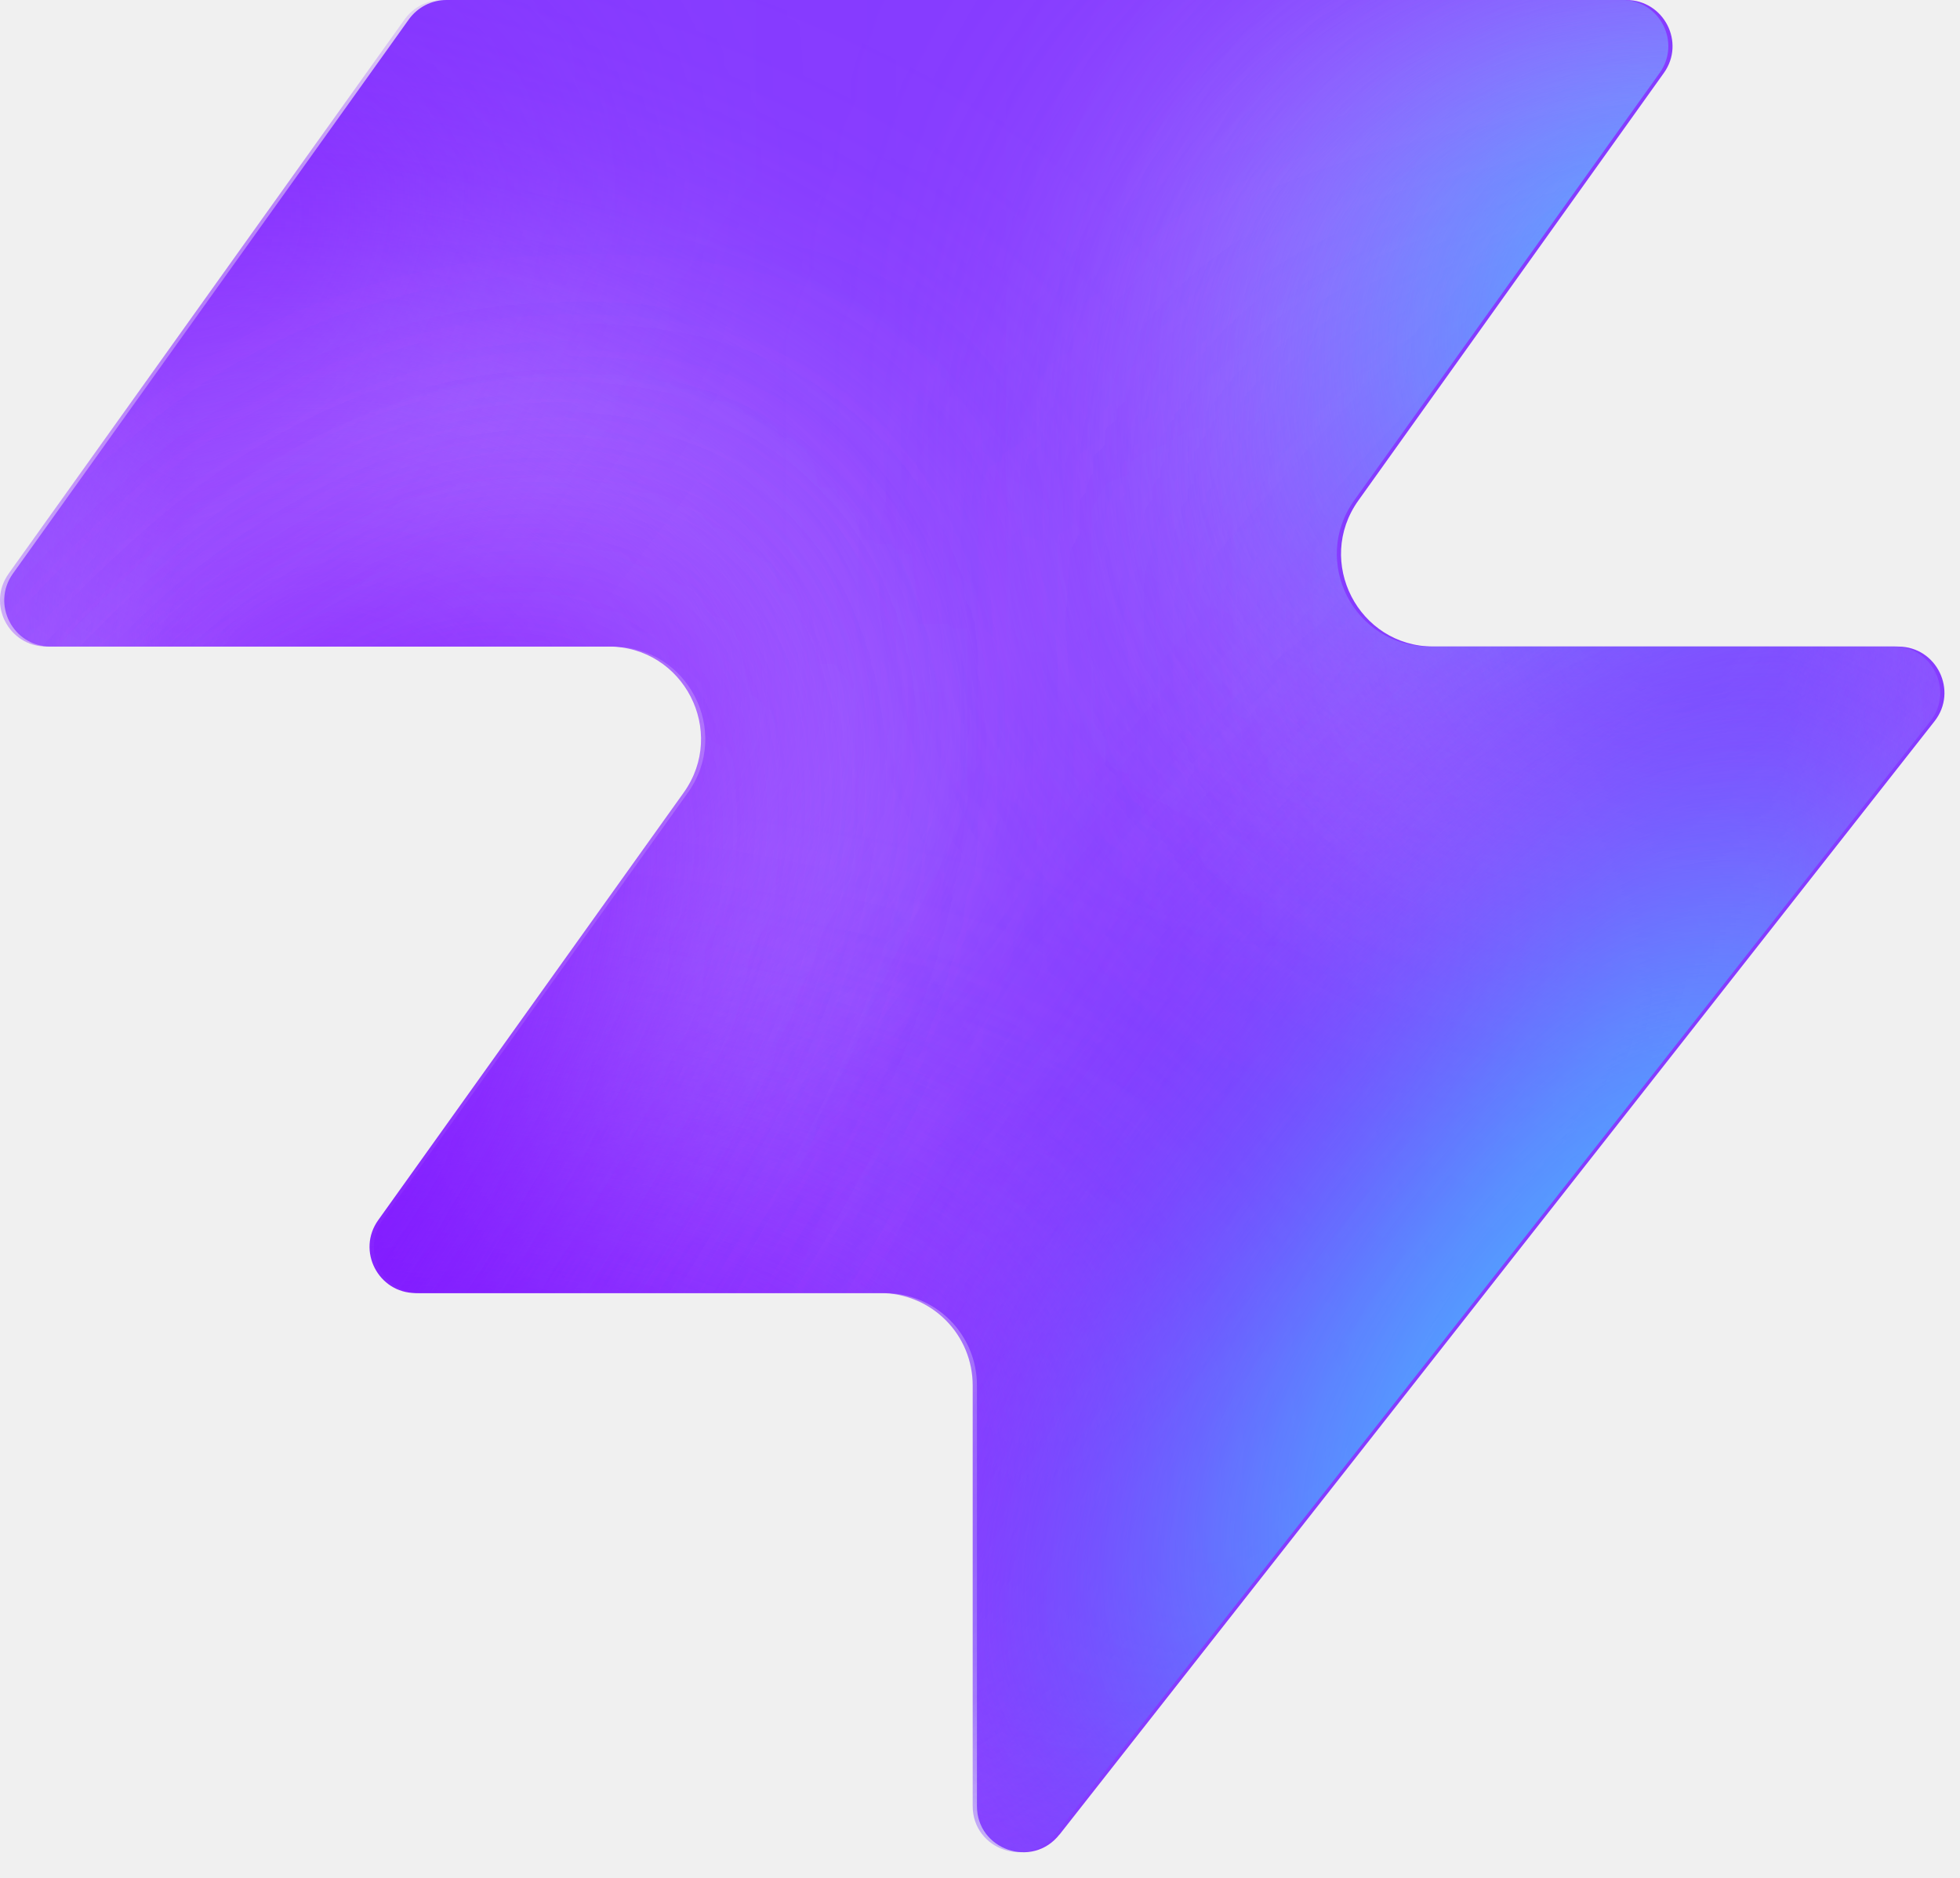
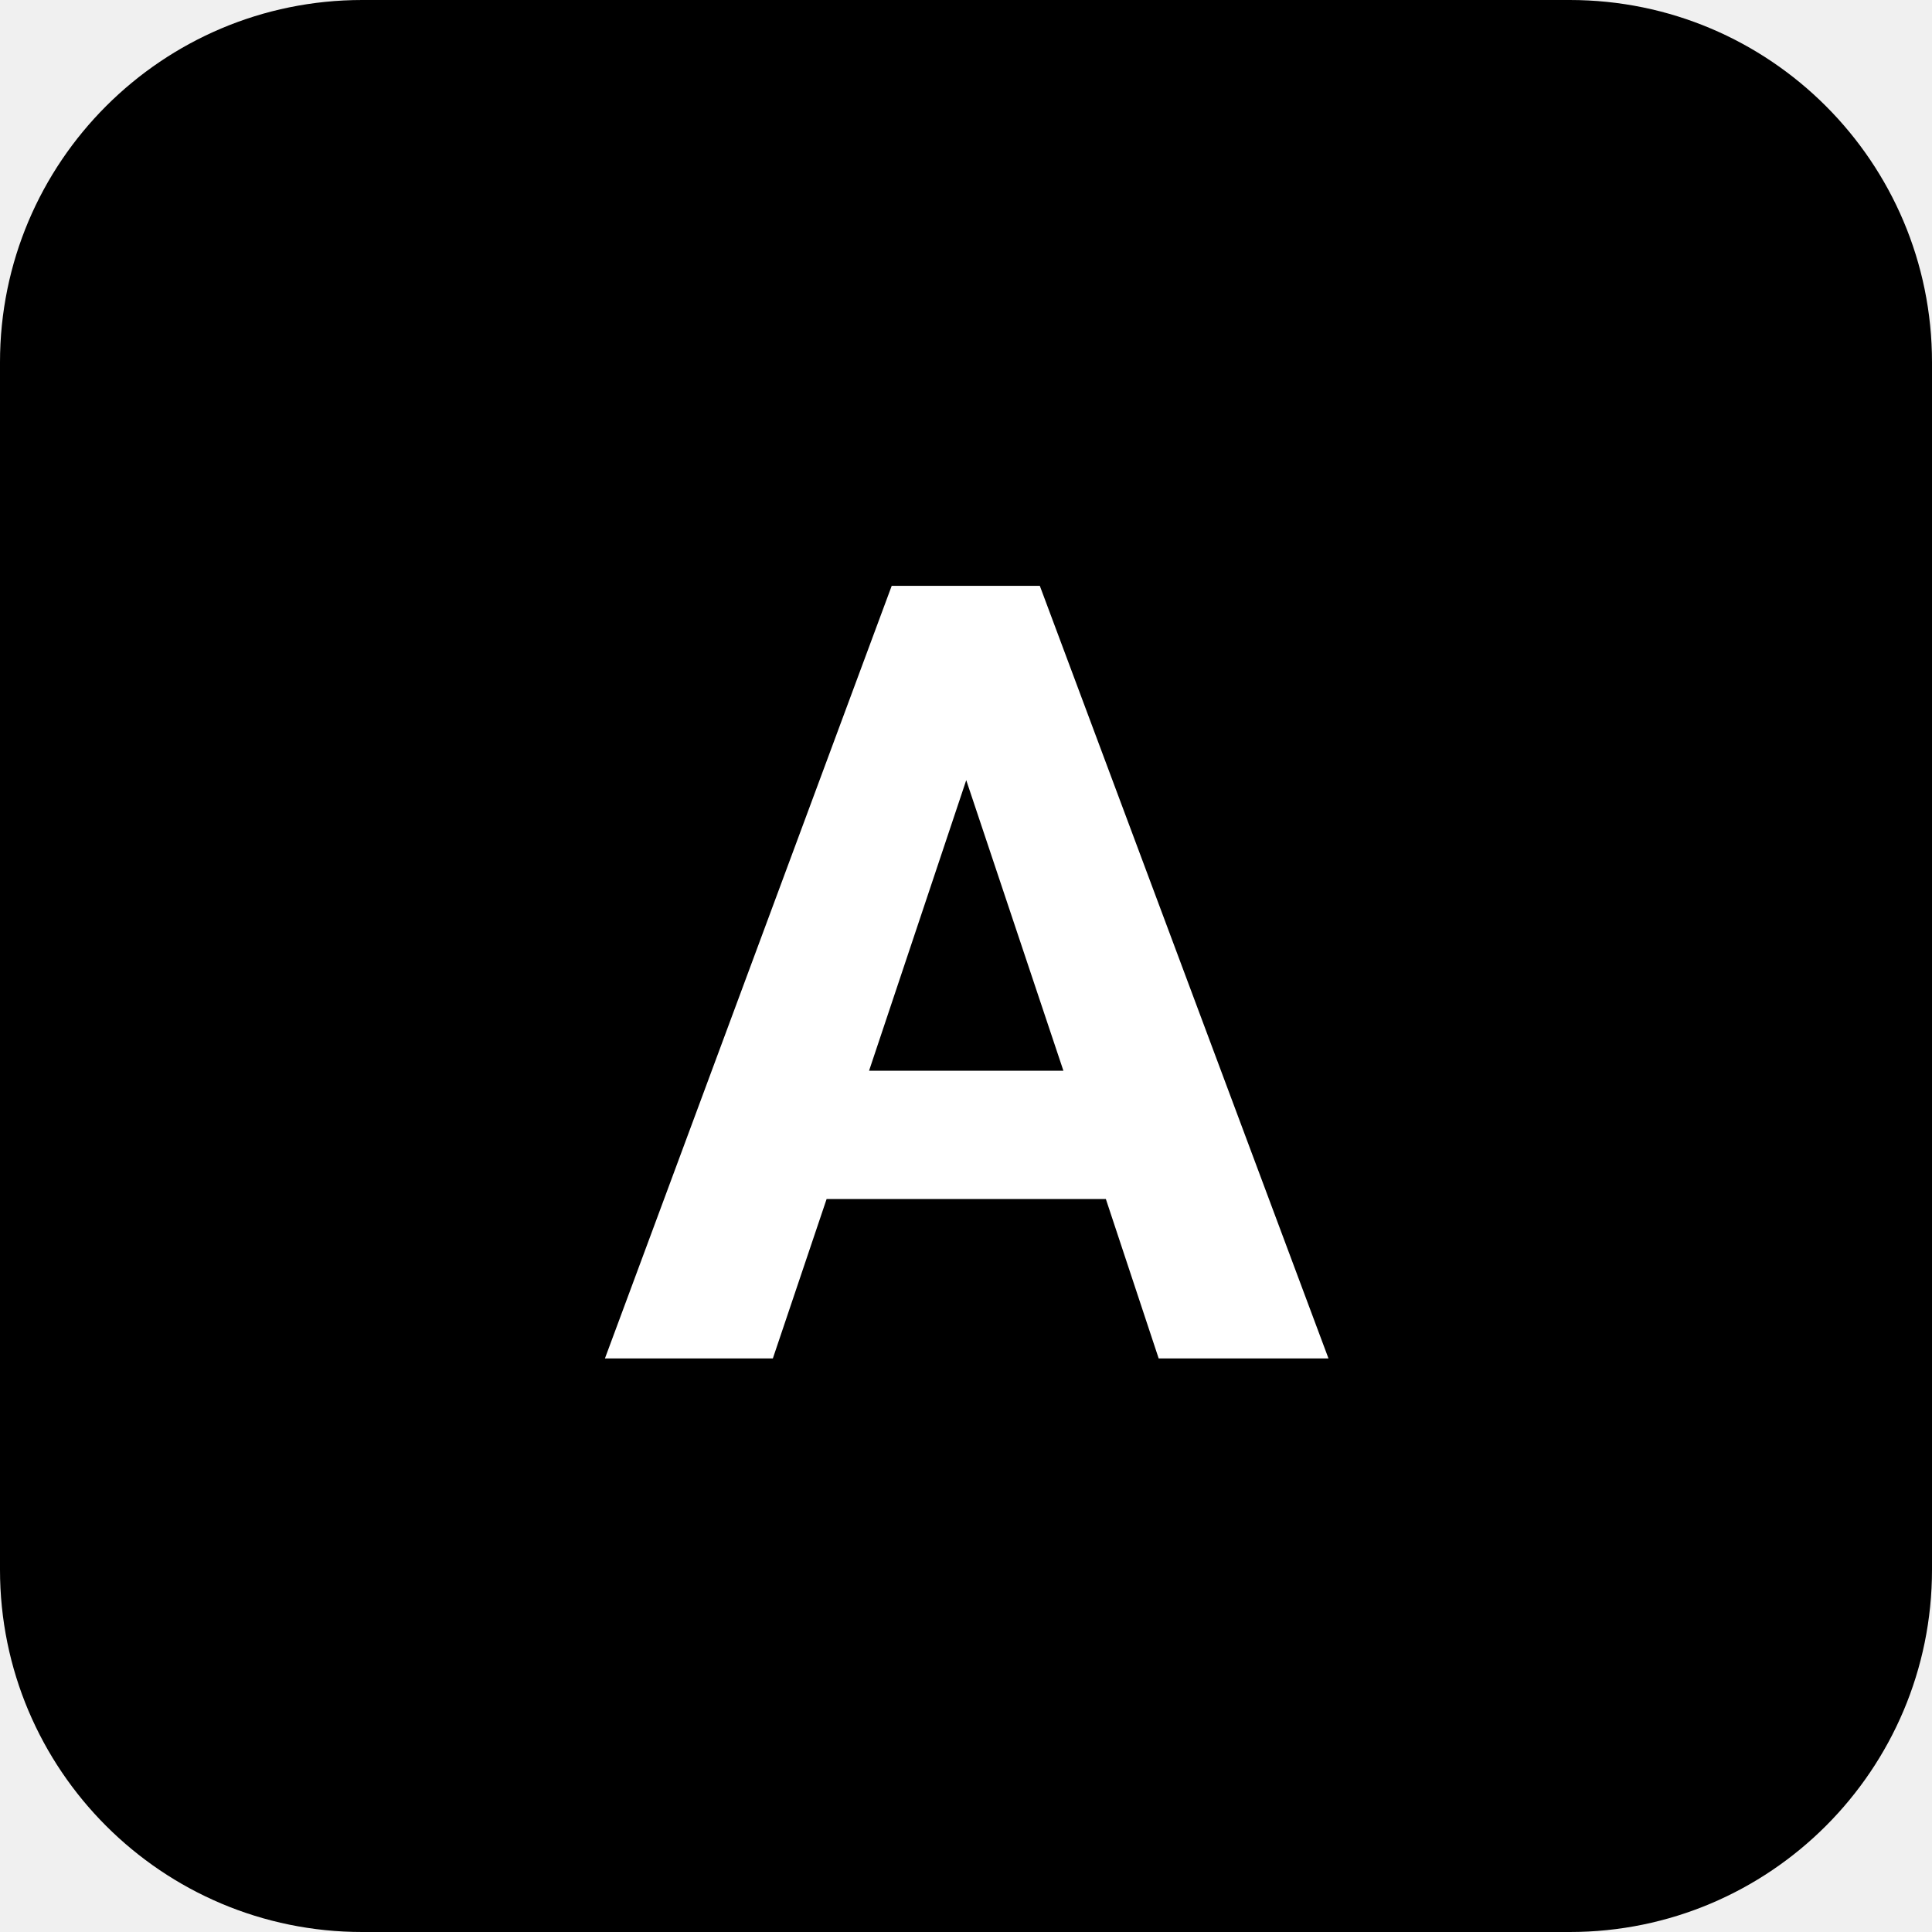
- <svg xmlns="http://www.w3.org/2000/svg" width="48" height="46" fill="none" viewBox="0 0 48 46">
-   <path fill="#863bff" d="M25.946 44.938c-.664.845-2.021.375-2.021-.698V33.937a2.26 2.26 0 0 0-2.262-2.262H10.287c-.92 0-1.456-1.04-.92-1.788l7.48-10.471c1.07-1.497 0-3.578-1.842-3.578H1.237c-.92 0-1.456-1.04-.92-1.788L10.013.474c.214-.297.556-.474.92-.474h28.894c.92 0 1.456 1.04.92 1.788l-7.48 10.471c-1.07 1.498 0 3.579 1.842 3.579h11.377c.943 0 1.473 1.088.89 1.83L25.947 44.94z" style="fill:#863bff;fill:color(display-p3 .525 .23 1);fill-opacity:1" />
-   <mask id="a" width="48" height="46" x="0" y="0" maskUnits="userSpaceOnUse" style="mask-type:alpha">
-     <path fill="#000" d="M25.842 44.938c-.664.844-2.021.375-2.021-.698V33.937a2.26 2.26 0 0 0-2.262-2.262H10.183c-.92 0-1.456-1.04-.92-1.788l7.48-10.471c1.07-1.498 0-3.579-1.842-3.579H1.133c-.92 0-1.456-1.04-.92-1.787L9.91.473c.214-.297.556-.474.92-.474h28.894c.92 0 1.456 1.04.92 1.788l-7.48 10.471c-1.07 1.498 0 3.578 1.842 3.578h11.377c.943 0 1.473 1.088.89 1.832L25.843 44.94z" style="fill:#000;fill-opacity:1" />
-   </mask>
-   <g mask="url(#a)">
-     <g filter="url(#b)">
-       <ellipse cx="5.508" cy="14.704" fill="#ede6ff" rx="5.508" ry="14.704" style="fill:#ede6ff;fill:color(display-p3 .927 .903 1);fill-opacity:1" transform="matrix(.00324 1 1 -.00324 -4.47 31.516)" />
-     </g>
-     <g filter="url(#c)">
-       <ellipse cx="10.399" cy="29.851" fill="#ede6ff" rx="10.399" ry="29.851" style="fill:#ede6ff;fill:color(display-p3 .927 .903 1);fill-opacity:1" transform="matrix(.00324 1 1 -.00324 -39.328 7.883)" />
-     </g>
-     <g filter="url(#d)">
-       <ellipse cx="5.508" cy="30.487" fill="#7e14ff" rx="5.508" ry="30.487" style="fill:#7e14ff;fill:color(display-p3 .492 .077 1);fill-opacity:1" transform="rotate(89.814 -25.913 -14.639)scale(1 -1)" />
-     </g>
-     <g filter="url(#e)">
-       <ellipse cx="5.508" cy="30.599" fill="#7e14ff" rx="5.508" ry="30.599" style="fill:#7e14ff;fill:color(display-p3 .492 .077 1);fill-opacity:1" transform="rotate(89.814 -32.644 -3.334)scale(1 -1)" />
-     </g>
-     <g filter="url(#f)">
-       <ellipse cx="5.508" cy="30.599" fill="#7e14ff" rx="5.508" ry="30.599" style="fill:#7e14ff;fill:color(display-p3 .492 .077 1);fill-opacity:1" transform="matrix(.00324 1 1 -.00324 -34.34 30.47)" />
-     </g>
-     <g filter="url(#g)">
-       <ellipse cx="14.072" cy="22.078" fill="#ede6ff" rx="14.072" ry="22.078" style="fill:#ede6ff;fill:color(display-p3 .927 .903 1);fill-opacity:1" transform="rotate(93.35 24.506 48.493)scale(-1 1)" />
-     </g>
-     <g filter="url(#h)">
-       <ellipse cx="3.47" cy="21.501" fill="#7e14ff" rx="3.47" ry="21.501" style="fill:#7e14ff;fill:color(display-p3 .492 .077 1);fill-opacity:1" transform="rotate(89.009 28.708 47.59)scale(-1 1)" />
-     </g>
-     <g filter="url(#i)">
-       <ellipse cx="3.47" cy="21.501" fill="#7e14ff" rx="3.47" ry="21.501" style="fill:#7e14ff;fill:color(display-p3 .492 .077 1);fill-opacity:1" transform="rotate(89.009 28.708 47.59)scale(-1 1)" />
-     </g>
-     <g filter="url(#j)">
-       <ellipse cx=".387" cy="8.972" fill="#7e14ff" rx="4.407" ry="29.108" style="fill:#7e14ff;fill:color(display-p3 .492 .077 1);fill-opacity:1" transform="rotate(39.51 .387 8.972)" />
-     </g>
-     <g filter="url(#k)">
-       <ellipse cx="47.523" cy="-6.092" fill="#7e14ff" rx="4.407" ry="29.108" style="fill:#7e14ff;fill:color(display-p3 .492 .077 1);fill-opacity:1" transform="rotate(37.892 47.523 -6.092)" />
-     </g>
-     <g filter="url(#l)">
-       <ellipse cx="41.412" cy="6.333" fill="#47bfff" rx="5.971" ry="9.665" style="fill:#47bfff;fill:color(display-p3 .28 .748 1);fill-opacity:1" transform="rotate(37.892 41.412 6.333)" />
-     </g>
-     <g filter="url(#m)">
-       <ellipse cx="-1.879" cy="38.332" fill="#7e14ff" rx="4.407" ry="29.108" style="fill:#7e14ff;fill:color(display-p3 .492 .077 1);fill-opacity:1" transform="rotate(37.892 -1.88 38.332)" />
-     </g>
-     <g filter="url(#n)">
-       <ellipse cx="-1.879" cy="38.332" fill="#7e14ff" rx="4.407" ry="29.108" style="fill:#7e14ff;fill:color(display-p3 .492 .077 1);fill-opacity:1" transform="rotate(37.892 -1.88 38.332)" />
-     </g>
-     <g filter="url(#o)">
-       <ellipse cx="35.651" cy="29.907" fill="#7e14ff" rx="4.407" ry="29.108" style="fill:#7e14ff;fill:color(display-p3 .492 .077 1);fill-opacity:1" transform="rotate(37.892 35.651 29.907)" />
-     </g>
-     <g filter="url(#p)">
-       <ellipse cx="38.418" cy="32.4" fill="#47bfff" rx="5.971" ry="15.297" style="fill:#47bfff;fill:color(display-p3 .28 .748 1);fill-opacity:1" transform="rotate(37.892 38.418 32.4)" />
-     </g>
-   </g>
-   <defs>
-     <filter id="b" width="60.045" height="41.654" x="-19.77" y="16.149" color-interpolation-filters="sRGB" filterUnits="userSpaceOnUse">
-       <feFlood flood-opacity="0" result="BackgroundImageFix" />
-       <feBlend in="SourceGraphic" in2="BackgroundImageFix" result="shape" />
-       <feGaussianBlur result="effect1_foregroundBlur_2002_17158" stdDeviation="7.659" />
-     </filter>
-     <filter id="c" width="90.34" height="51.437" x="-54.613" y="-7.533" color-interpolation-filters="sRGB" filterUnits="userSpaceOnUse">
-       <feFlood flood-opacity="0" result="BackgroundImageFix" />
-       <feBlend in="SourceGraphic" in2="BackgroundImageFix" result="shape" />
-       <feGaussianBlur result="effect1_foregroundBlur_2002_17158" stdDeviation="7.659" />
-     </filter>
-     <filter id="d" width="79.355" height="29.4" x="-49.64" y="2.03" color-interpolation-filters="sRGB" filterUnits="userSpaceOnUse">
-       <feFlood flood-opacity="0" result="BackgroundImageFix" />
-       <feBlend in="SourceGraphic" in2="BackgroundImageFix" result="shape" />
-       <feGaussianBlur result="effect1_foregroundBlur_2002_17158" stdDeviation="4.596" />
-     </filter>
-     <filter id="e" width="79.579" height="29.4" x="-45.045" y="20.029" color-interpolation-filters="sRGB" filterUnits="userSpaceOnUse">
-       <feFlood flood-opacity="0" result="BackgroundImageFix" />
-       <feBlend in="SourceGraphic" in2="BackgroundImageFix" result="shape" />
-       <feGaussianBlur result="effect1_foregroundBlur_2002_17158" stdDeviation="4.596" />
-     </filter>
-     <filter id="f" width="79.579" height="29.4" x="-43.513" y="21.178" color-interpolation-filters="sRGB" filterUnits="userSpaceOnUse">
-       <feFlood flood-opacity="0" result="BackgroundImageFix" />
-       <feBlend in="SourceGraphic" in2="BackgroundImageFix" result="shape" />
-       <feGaussianBlur result="effect1_foregroundBlur_2002_17158" stdDeviation="4.596" />
-     </filter>
-     <filter id="g" width="74.749" height="58.852" x="15.756" y="-17.901" color-interpolation-filters="sRGB" filterUnits="userSpaceOnUse">
-       <feFlood flood-opacity="0" result="BackgroundImageFix" />
-       <feBlend in="SourceGraphic" in2="BackgroundImageFix" result="shape" />
-       <feGaussianBlur result="effect1_foregroundBlur_2002_17158" stdDeviation="7.659" />
-     </filter>
-     <filter id="h" width="61.377" height="25.362" x="23.548" y="2.284" color-interpolation-filters="sRGB" filterUnits="userSpaceOnUse">
-       <feFlood flood-opacity="0" result="BackgroundImageFix" />
-       <feBlend in="SourceGraphic" in2="BackgroundImageFix" result="shape" />
-       <feGaussianBlur result="effect1_foregroundBlur_2002_17158" stdDeviation="4.596" />
-     </filter>
-     <filter id="i" width="61.377" height="25.362" x="23.548" y="2.284" color-interpolation-filters="sRGB" filterUnits="userSpaceOnUse">
-       <feFlood flood-opacity="0" result="BackgroundImageFix" />
-       <feBlend in="SourceGraphic" in2="BackgroundImageFix" result="shape" />
-       <feGaussianBlur result="effect1_foregroundBlur_2002_17158" stdDeviation="4.596" />
-     </filter>
-     <filter id="j" width="56.045" height="63.649" x="-27.636" y="-22.853" color-interpolation-filters="sRGB" filterUnits="userSpaceOnUse">
-       <feFlood flood-opacity="0" result="BackgroundImageFix" />
-       <feBlend in="SourceGraphic" in2="BackgroundImageFix" result="shape" />
-       <feGaussianBlur result="effect1_foregroundBlur_2002_17158" stdDeviation="4.596" />
-     </filter>
-     <filter id="k" width="54.814" height="64.646" x="20.116" y="-38.415" color-interpolation-filters="sRGB" filterUnits="userSpaceOnUse">
-       <feFlood flood-opacity="0" result="BackgroundImageFix" />
-       <feBlend in="SourceGraphic" in2="BackgroundImageFix" result="shape" />
-       <feGaussianBlur result="effect1_foregroundBlur_2002_17158" stdDeviation="4.596" />
-     </filter>
-     <filter id="l" width="33.541" height="35.313" x="24.641" y="-11.323" color-interpolation-filters="sRGB" filterUnits="userSpaceOnUse">
-       <feFlood flood-opacity="0" result="BackgroundImageFix" />
-       <feBlend in="SourceGraphic" in2="BackgroundImageFix" result="shape" />
-       <feGaussianBlur result="effect1_foregroundBlur_2002_17158" stdDeviation="4.596" />
-     </filter>
-     <filter id="m" width="54.814" height="64.646" x="-29.286" y="6.009" color-interpolation-filters="sRGB" filterUnits="userSpaceOnUse">
-       <feFlood flood-opacity="0" result="BackgroundImageFix" />
-       <feBlend in="SourceGraphic" in2="BackgroundImageFix" result="shape" />
-       <feGaussianBlur result="effect1_foregroundBlur_2002_17158" stdDeviation="4.596" />
-     </filter>
-     <filter id="n" width="54.814" height="64.646" x="-29.286" y="6.009" color-interpolation-filters="sRGB" filterUnits="userSpaceOnUse">
-       <feFlood flood-opacity="0" result="BackgroundImageFix" />
-       <feBlend in="SourceGraphic" in2="BackgroundImageFix" result="shape" />
-       <feGaussianBlur result="effect1_foregroundBlur_2002_17158" stdDeviation="4.596" />
-     </filter>
-     <filter id="o" width="54.814" height="64.646" x="8.244" y="-2.416" color-interpolation-filters="sRGB" filterUnits="userSpaceOnUse">
-       <feFlood flood-opacity="0" result="BackgroundImageFix" />
-       <feBlend in="SourceGraphic" in2="BackgroundImageFix" result="shape" />
-       <feGaussianBlur result="effect1_foregroundBlur_2002_17158" stdDeviation="4.596" />
-     </filter>
-     <filter id="p" width="39.409" height="43.623" x="18.713" y="10.588" color-interpolation-filters="sRGB" filterUnits="userSpaceOnUse">
-       <feFlood flood-opacity="0" result="BackgroundImageFix" />
-       <feBlend in="SourceGraphic" in2="BackgroundImageFix" result="shape" />
-       <feGaussianBlur result="effect1_foregroundBlur_2002_17158" stdDeviation="4.596" />
-     </filter>
-   </defs>
+ <svg xmlns="http://www.w3.org/2000/svg" viewBox="0 0 32 32">
+   <rect width="32" height="32" rx="6" fill="#000000" />
+   <text x="16" y="22.5" fill="#ffffff" font-family="Roboto, Arial, sans-serif" font-size="18" font-weight="700" text-anchor="middle">A</text>
</svg>
